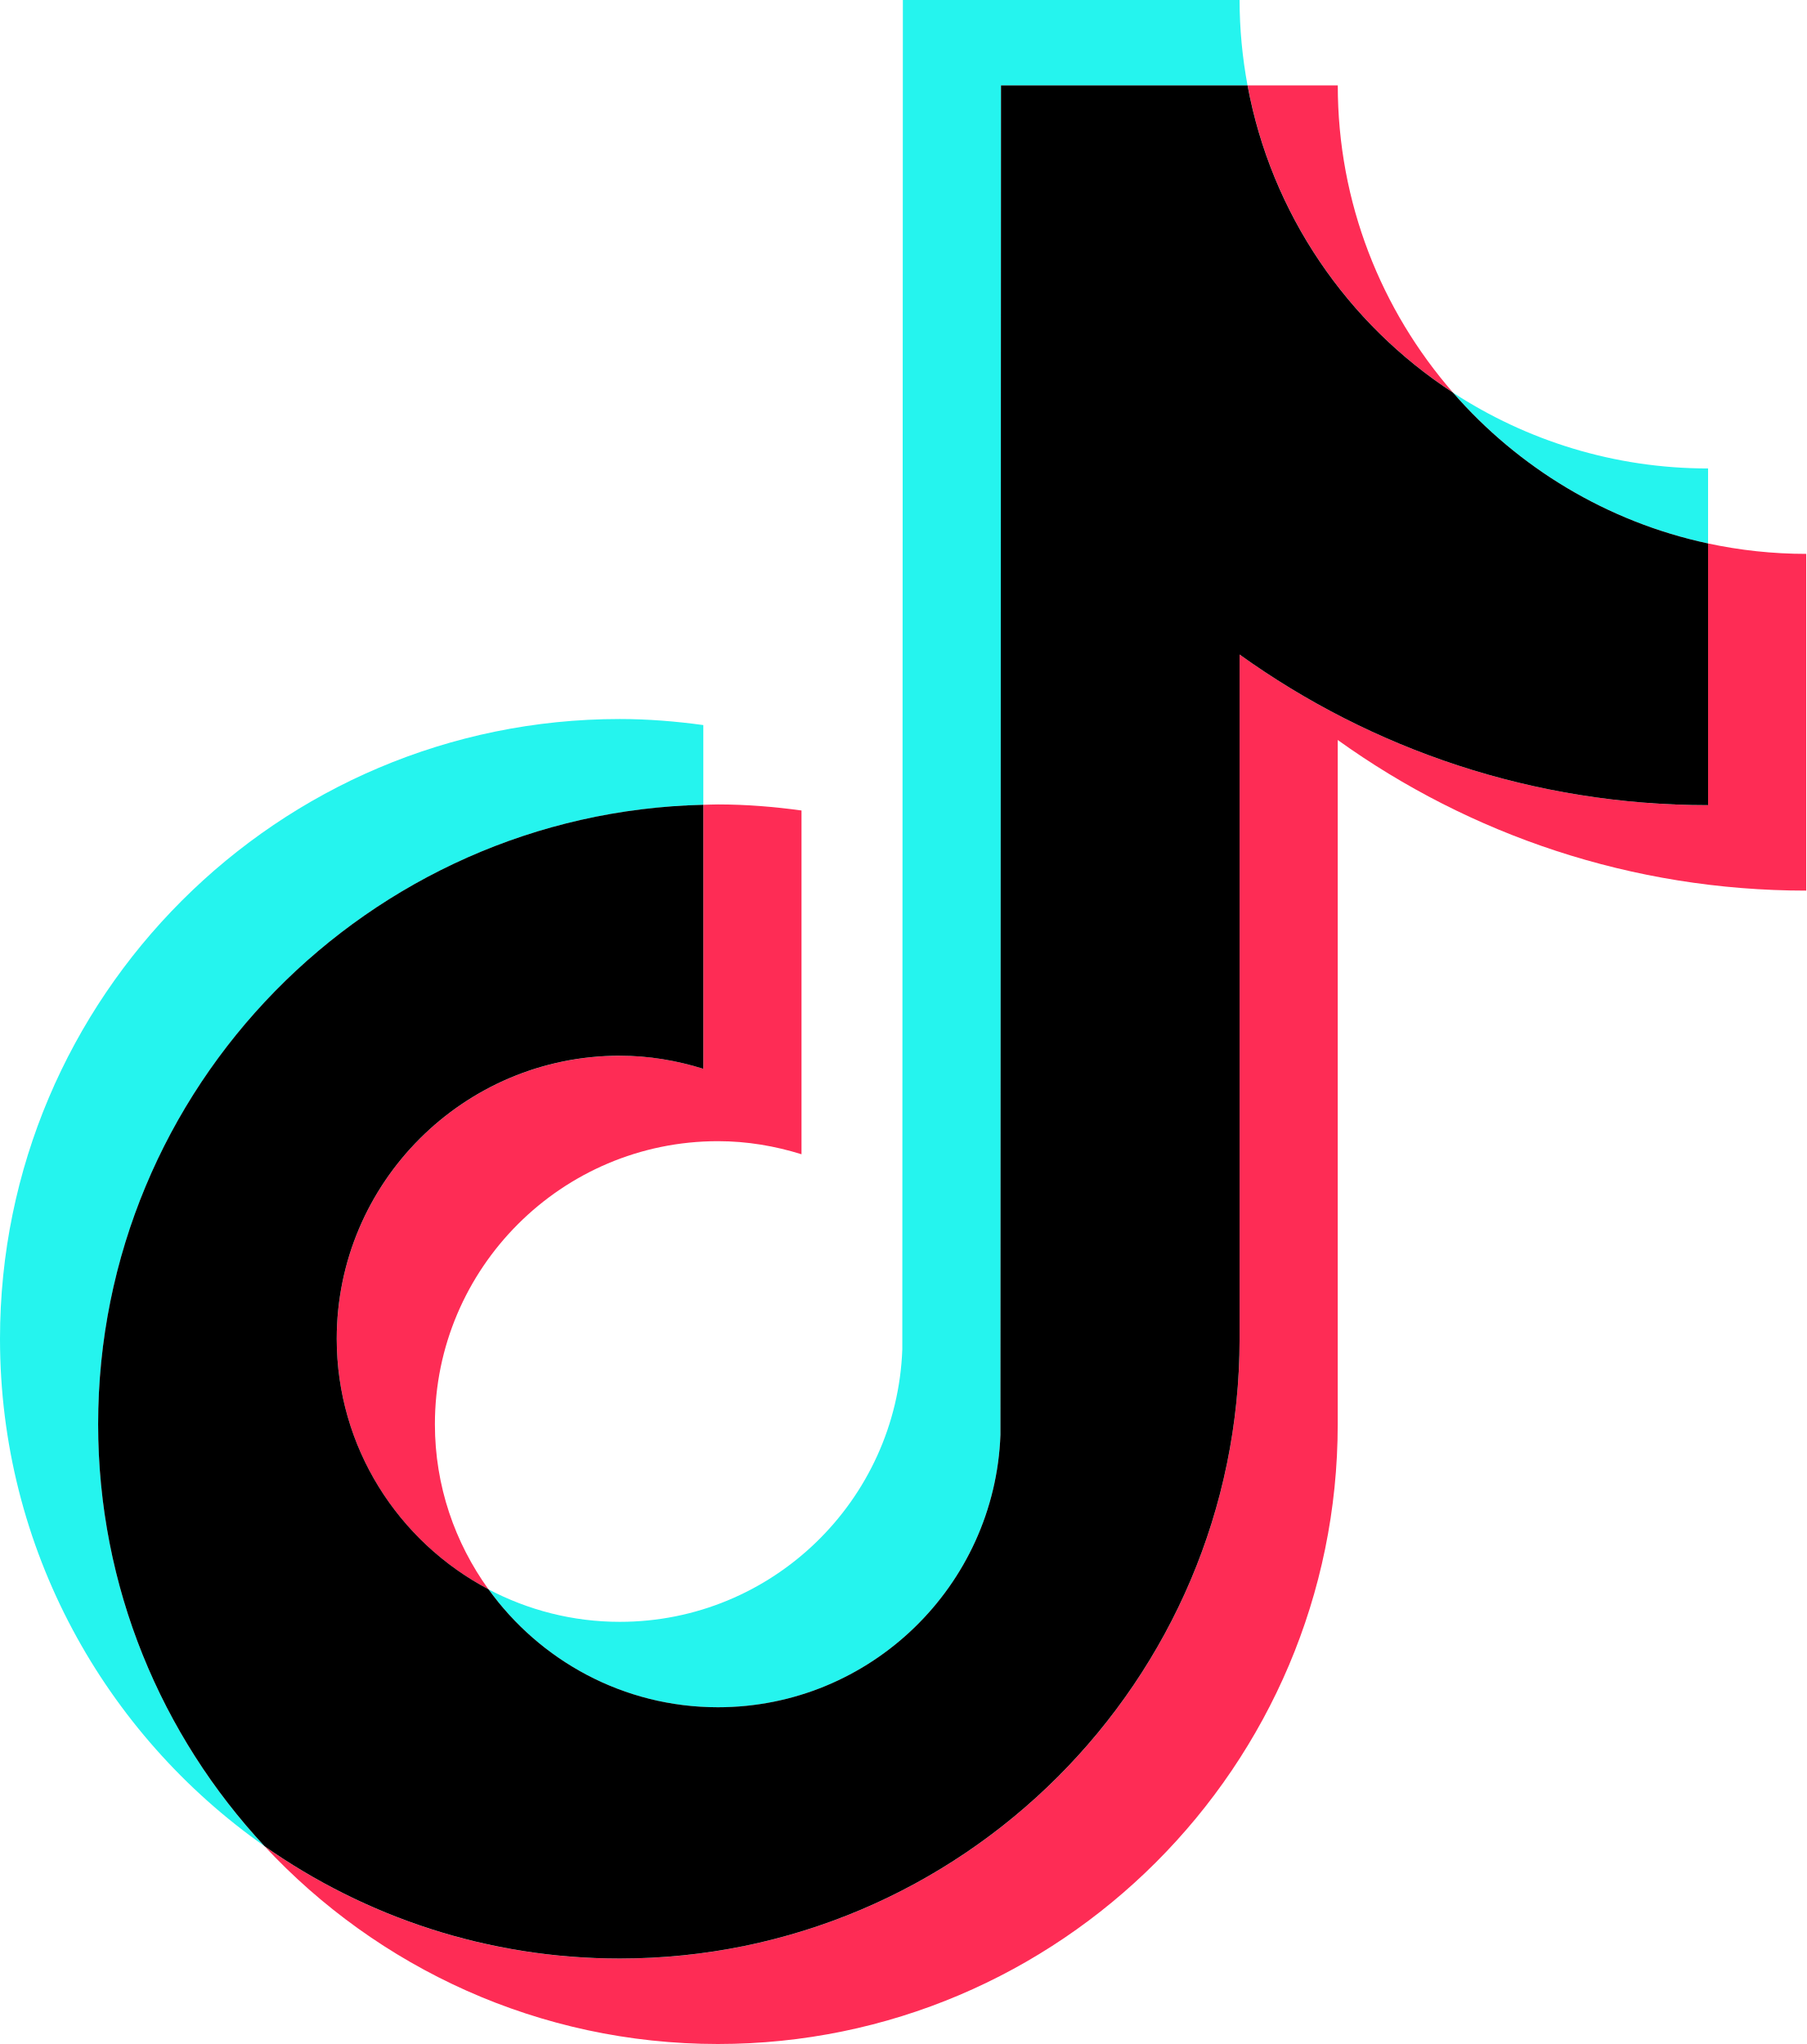
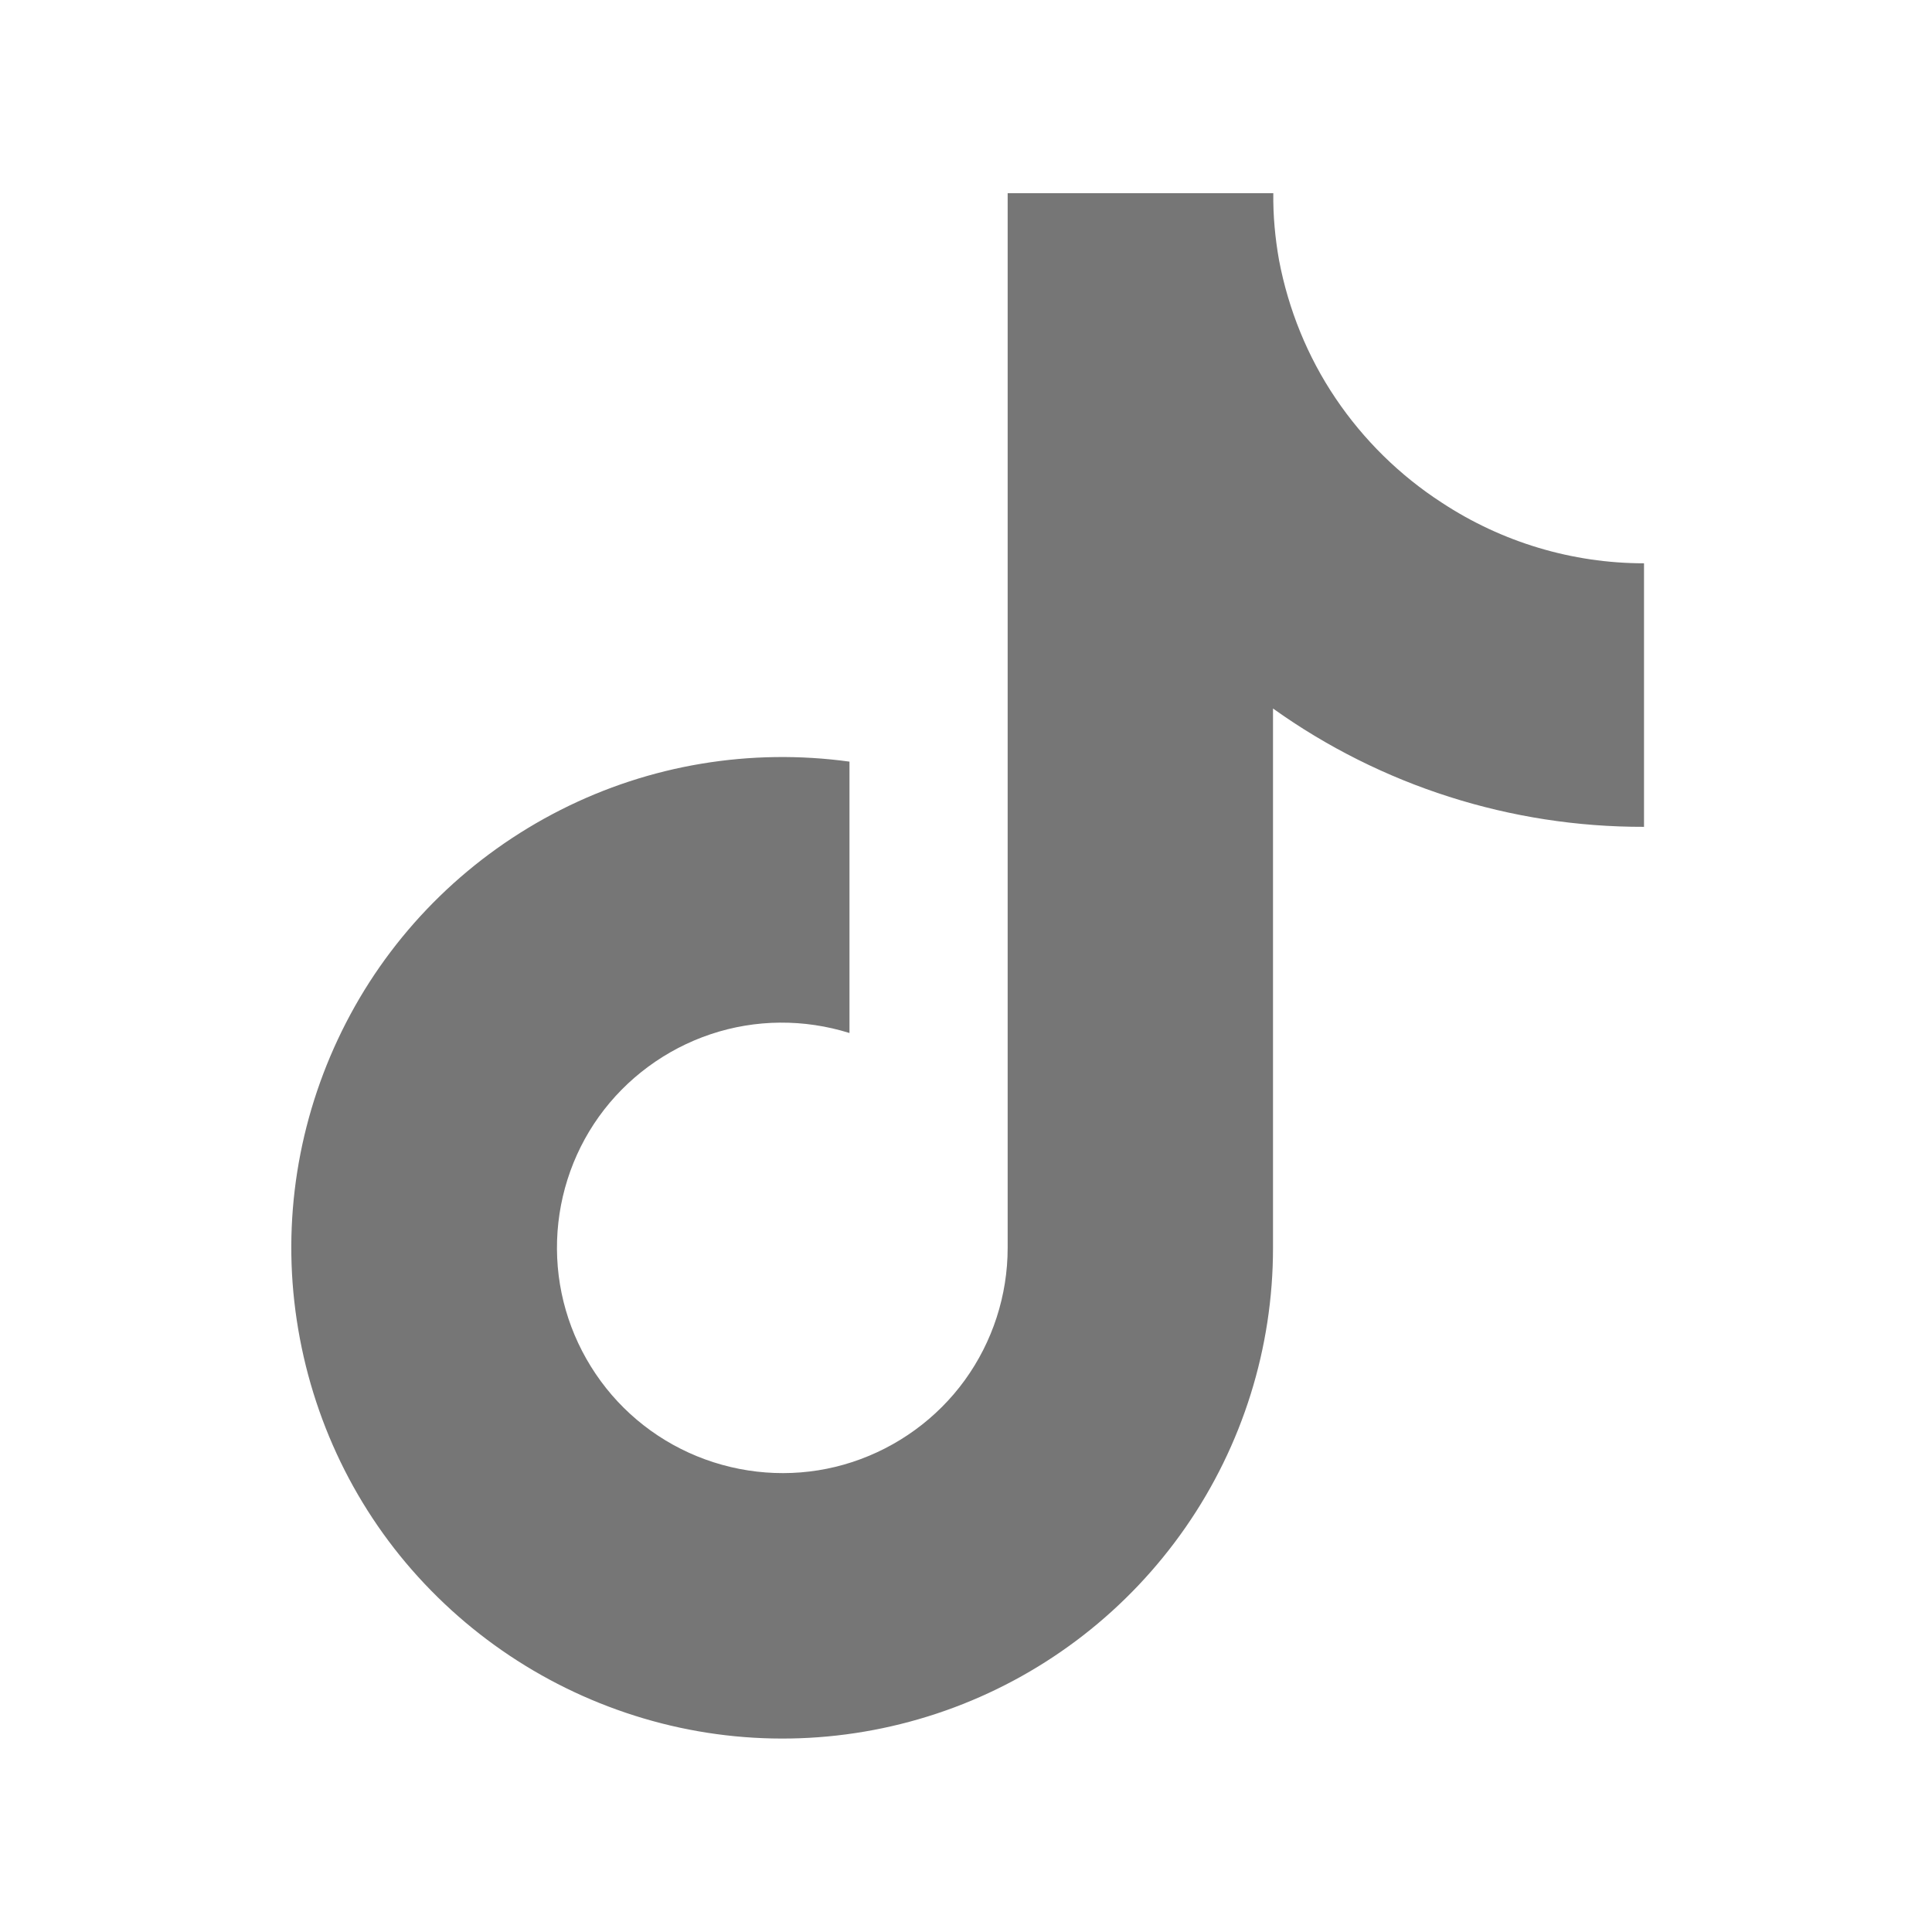
- <svg xmlns="http://www.w3.org/2000/svg" id="Layer_2" viewBox="0 0 352.28 398.67">
-   <defs>
-     <style>
-    .cls-1{fill:#fe2c55;}.cls-2{fill:#25f4ee;}
-   </style>
-   </defs>
-   <g id="Layer_1-2">
-     <g>
-       <path class="cls-2" d="M137.17,156.98v-15.56c-5.34-.73-10.76-1.18-16.29-1.18C54.23,140.24,0,194.47,0,261.13c0,40.9,20.43,77.09,51.61,98.97-20.12-21.6-32.46-50.53-32.46-82.31,0-65.7,52.69-119.28,118.03-120.81Z">
-    </path>
-       <path class="cls-2" d="M140.02,333c29.74,0,54-23.66,55.1-53.13l.11-263.2h48.08c-1-5.41-1.55-10.97-1.55-16.67h-65.67l-.11,263.2c-1.1,29.47-25.36,53.13-55.1,53.13-9.24,0-17.95-2.31-25.61-6.34,10.03,13.91,26.33,23.01,44.75,23.01Z">
-    </path>
-       <path class="cls-2" d="M333.13,106v-14.63c-18.34,0-35.43-5.45-49.76-14.8,12.76,14.65,30.09,25.22,49.76,29.43Z">
-    </path>
-       <path class="cls-1" d="M283.38,76.57c-13.98-16.05-22.47-37-22.47-59.91h-17.59c4.63,25.02,19.48,46.49,40.06,59.91Z">
-    </path>
-       <path class="cls-1" d="M120.88,205.92c-30.44,0-55.21,24.77-55.21,55.21,0,21.2,12.03,39.62,29.6,48.86-6.55-9.08-10.45-20.18-10.45-32.2,0-30.44,24.77-55.21,55.21-55.21,5.68,0,11.13,.94,16.29,2.55v-67.05c-5.34-.73-10.76-1.18-16.29-1.18-.96,0-1.9,.05-2.85,.07v51.49c-5.16-1.61-10.61-2.55-16.29-2.55Z">
-    </path>
-       <path class="cls-1" d="M333.13,106v51.04c-34.05,0-65.61-10.89-91.37-29.38v133.47c0,66.66-54.23,120.88-120.88,120.88-25.76,0-49.64-8.12-69.28-21.91,22.08,23.71,53.54,38.57,88.42,38.57,66.66,0,120.88-54.23,120.88-120.88V144.33c25.76,18.49,57.32,29.38,91.37,29.38V108.03c-6.57,0-12.97-.71-19.14-2.03Z">
-    </path>
-       <path d="M241.76,261.13V127.66c25.76,18.49,57.32,29.38,91.37,29.38v-51.04c-19.67-4.21-37-14.77-49.76-29.43-20.58-13.42-35.43-34.88-40.06-59.91h-48.08l-.11,263.2c-1.1,29.47-25.36,53.13-55.1,53.13-18.42,0-34.72-9.1-44.75-23.01-17.57-9.25-29.6-27.67-29.6-48.86,0-30.44,24.77-55.21,55.21-55.21,5.68,0,11.13,.94,16.29,2.55v-51.49c-65.34,1.53-118.03,55.11-118.03,120.81,0,31.78,12.34,60.71,32.46,82.31,19.63,13.78,43.52,21.91,69.28,21.91,66.65,0,120.88-54.23,120.88-120.88Z">
-    </path>
-     </g>
-   </g>
+ <svg xmlns="http://www.w3.org/2000/svg" fill="#767676" viewBox="0 0 640 640">
+   <path d="M544.5 273.9C500.5 274 457.5 260.3 421.7 234.7L421.7 413.4C421.7 446.5 411.6 478.8 392.7 506C373.8 533.2 347.1 554 316.1 565.6C285.1 577.2 251.3 579.1 219.2 570.9C187.1 562.7 158.3 545 136.5 520.1C114.7 495.2 101.2 464.1 97.5 431.2C93.8 398.3 100.4 365.1 116.1 336C131.8 306.9 156.1 283.3 185.7 268.3C215.3 253.3 248.6 247.8 281.4 252.3L281.4 342.2C266.4 337.5 250.3 337.6 235.4 342.6C220.5 347.6 207.5 357.2 198.4 369.9C189.3 382.6 184.4 398 184.5 413.8C184.6 429.6 189.7 444.8 199 457.5C208.3 470.2 221.4 479.6 236.4 484.4C251.4 489.2 267.5 489.2 282.4 484.3C297.3 479.4 310.4 469.9 319.6 457.2C328.8 444.5 333.8 429.1 333.8 413.4L333.8 64L421.8 64C421.7 71.4 422.4 78.9 423.7 86.2C426.8 102.5 433.1 118.1 442.4 131.9C451.7 145.7 463.7 157.5 477.6 166.5C497.5 179.6 520.8 186.6 544.6 186.6L544.6 274z" />
</svg>
